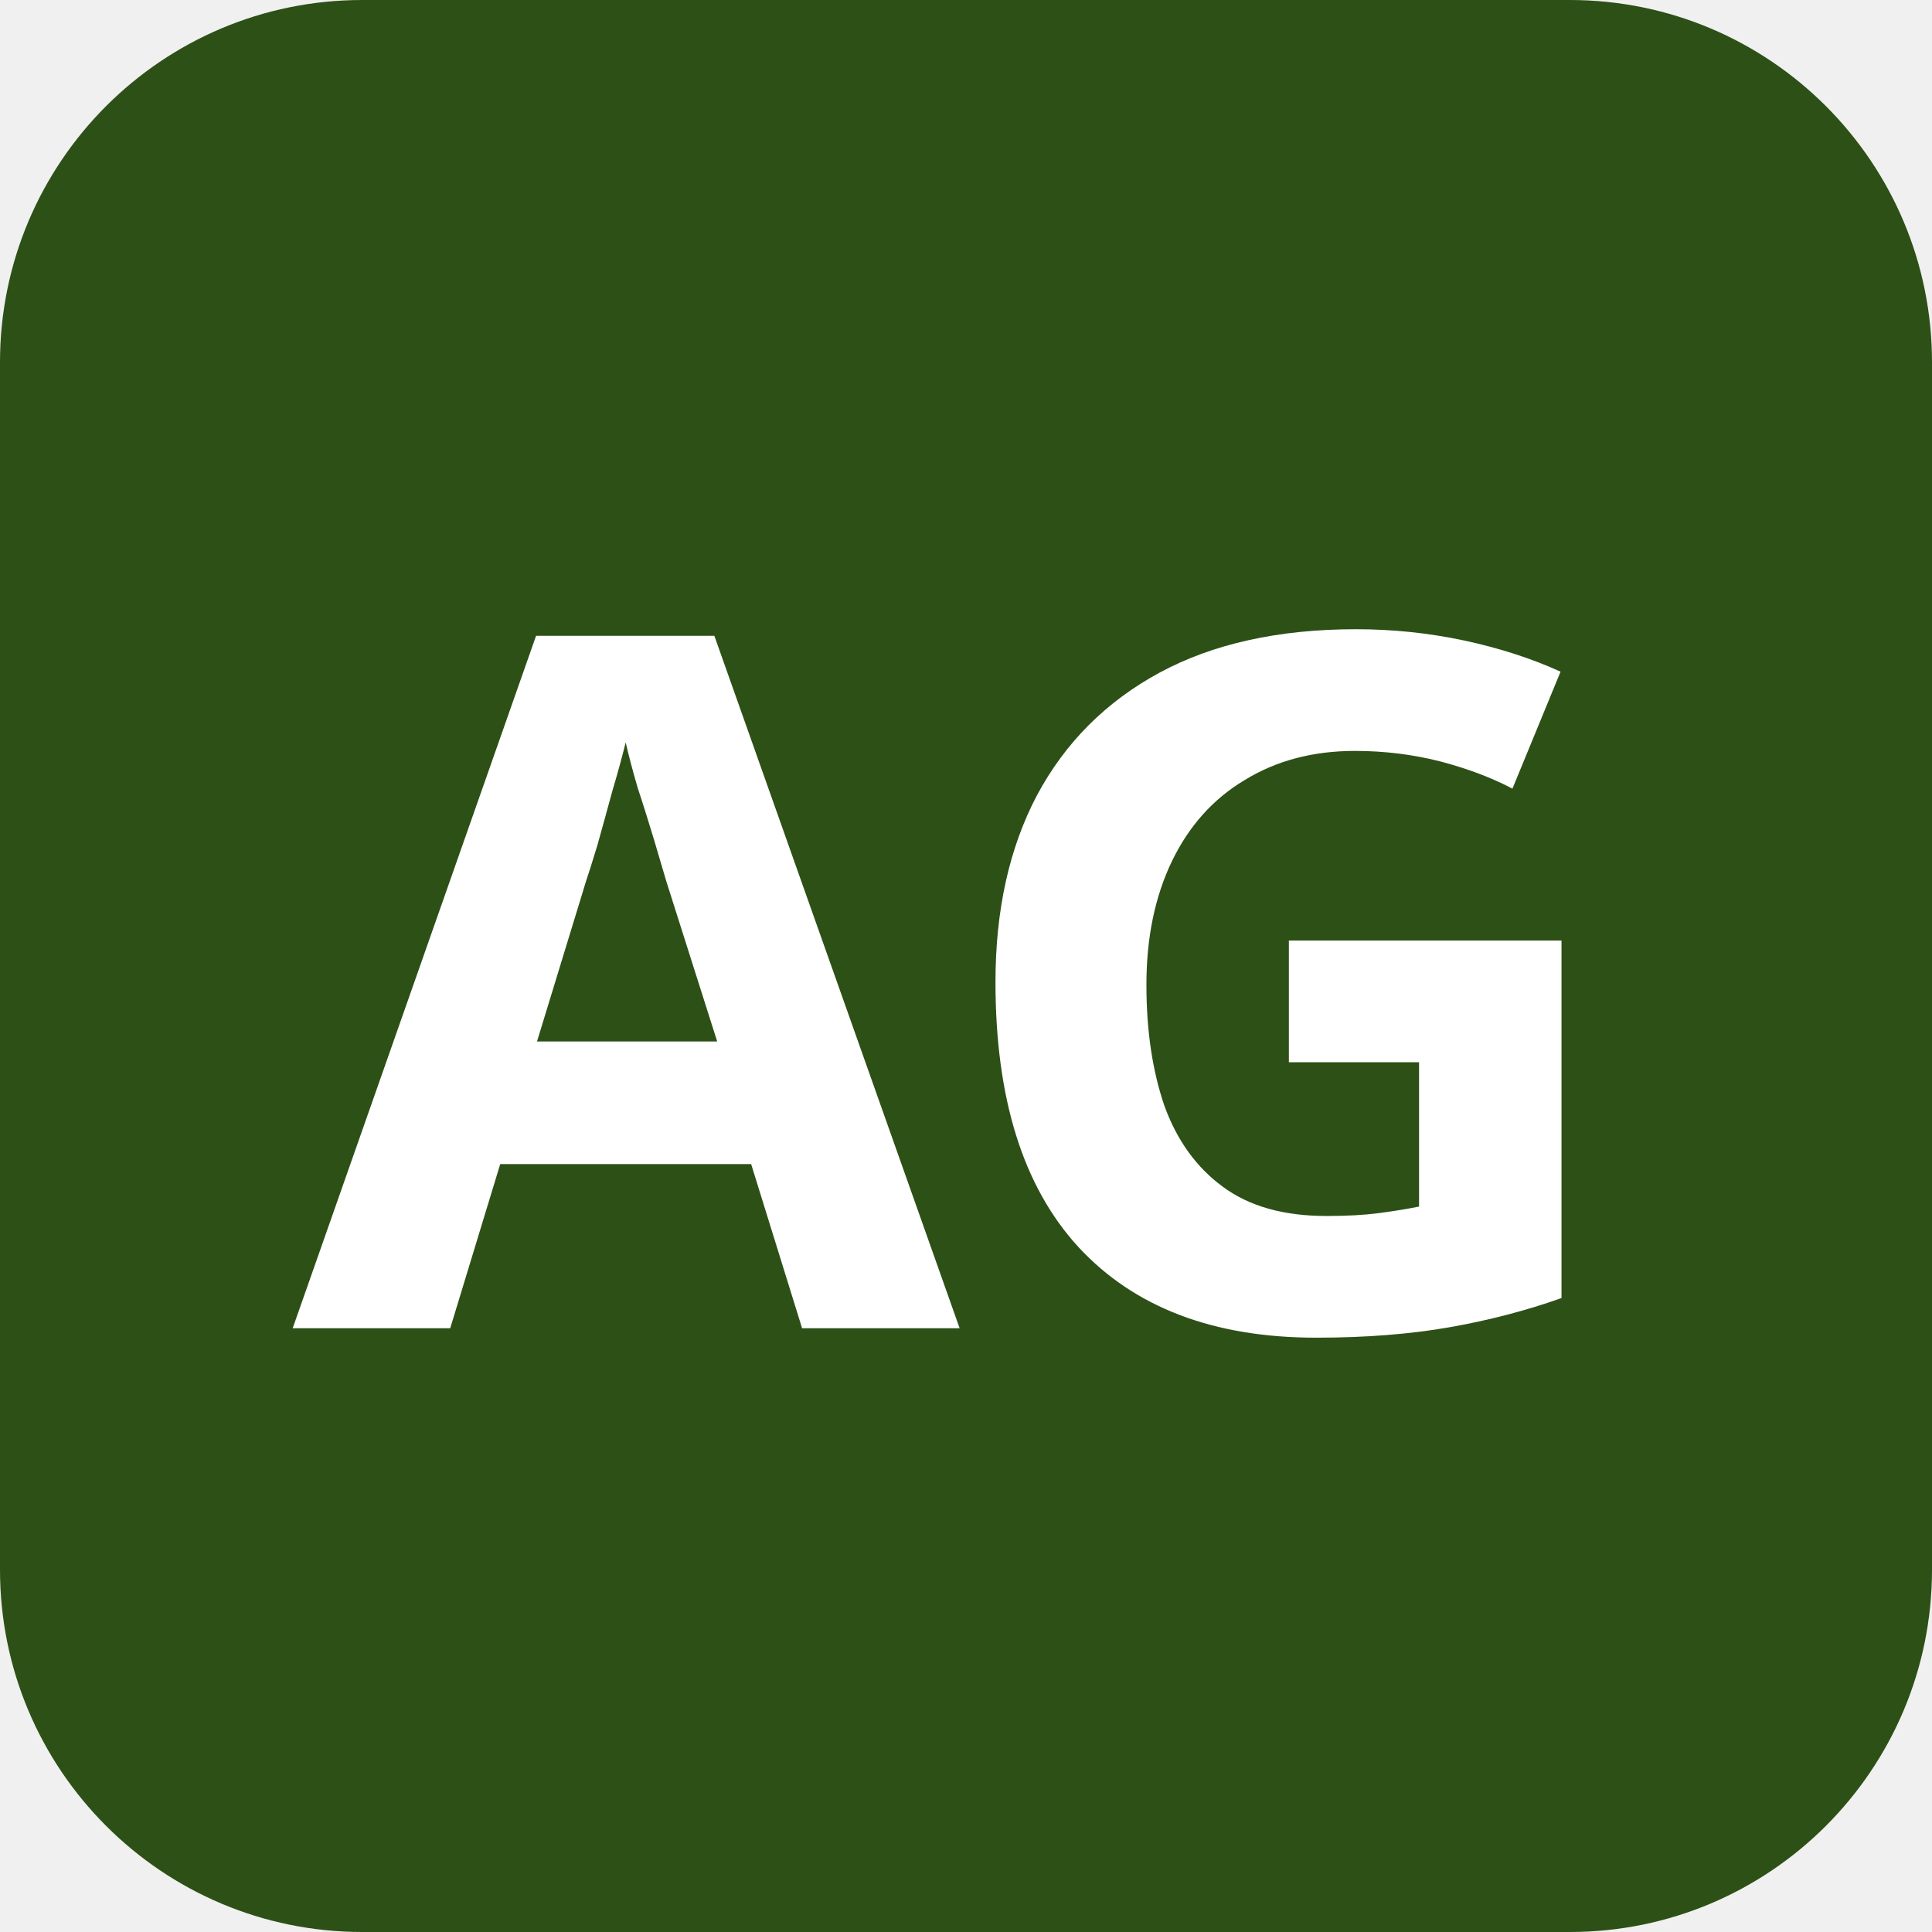
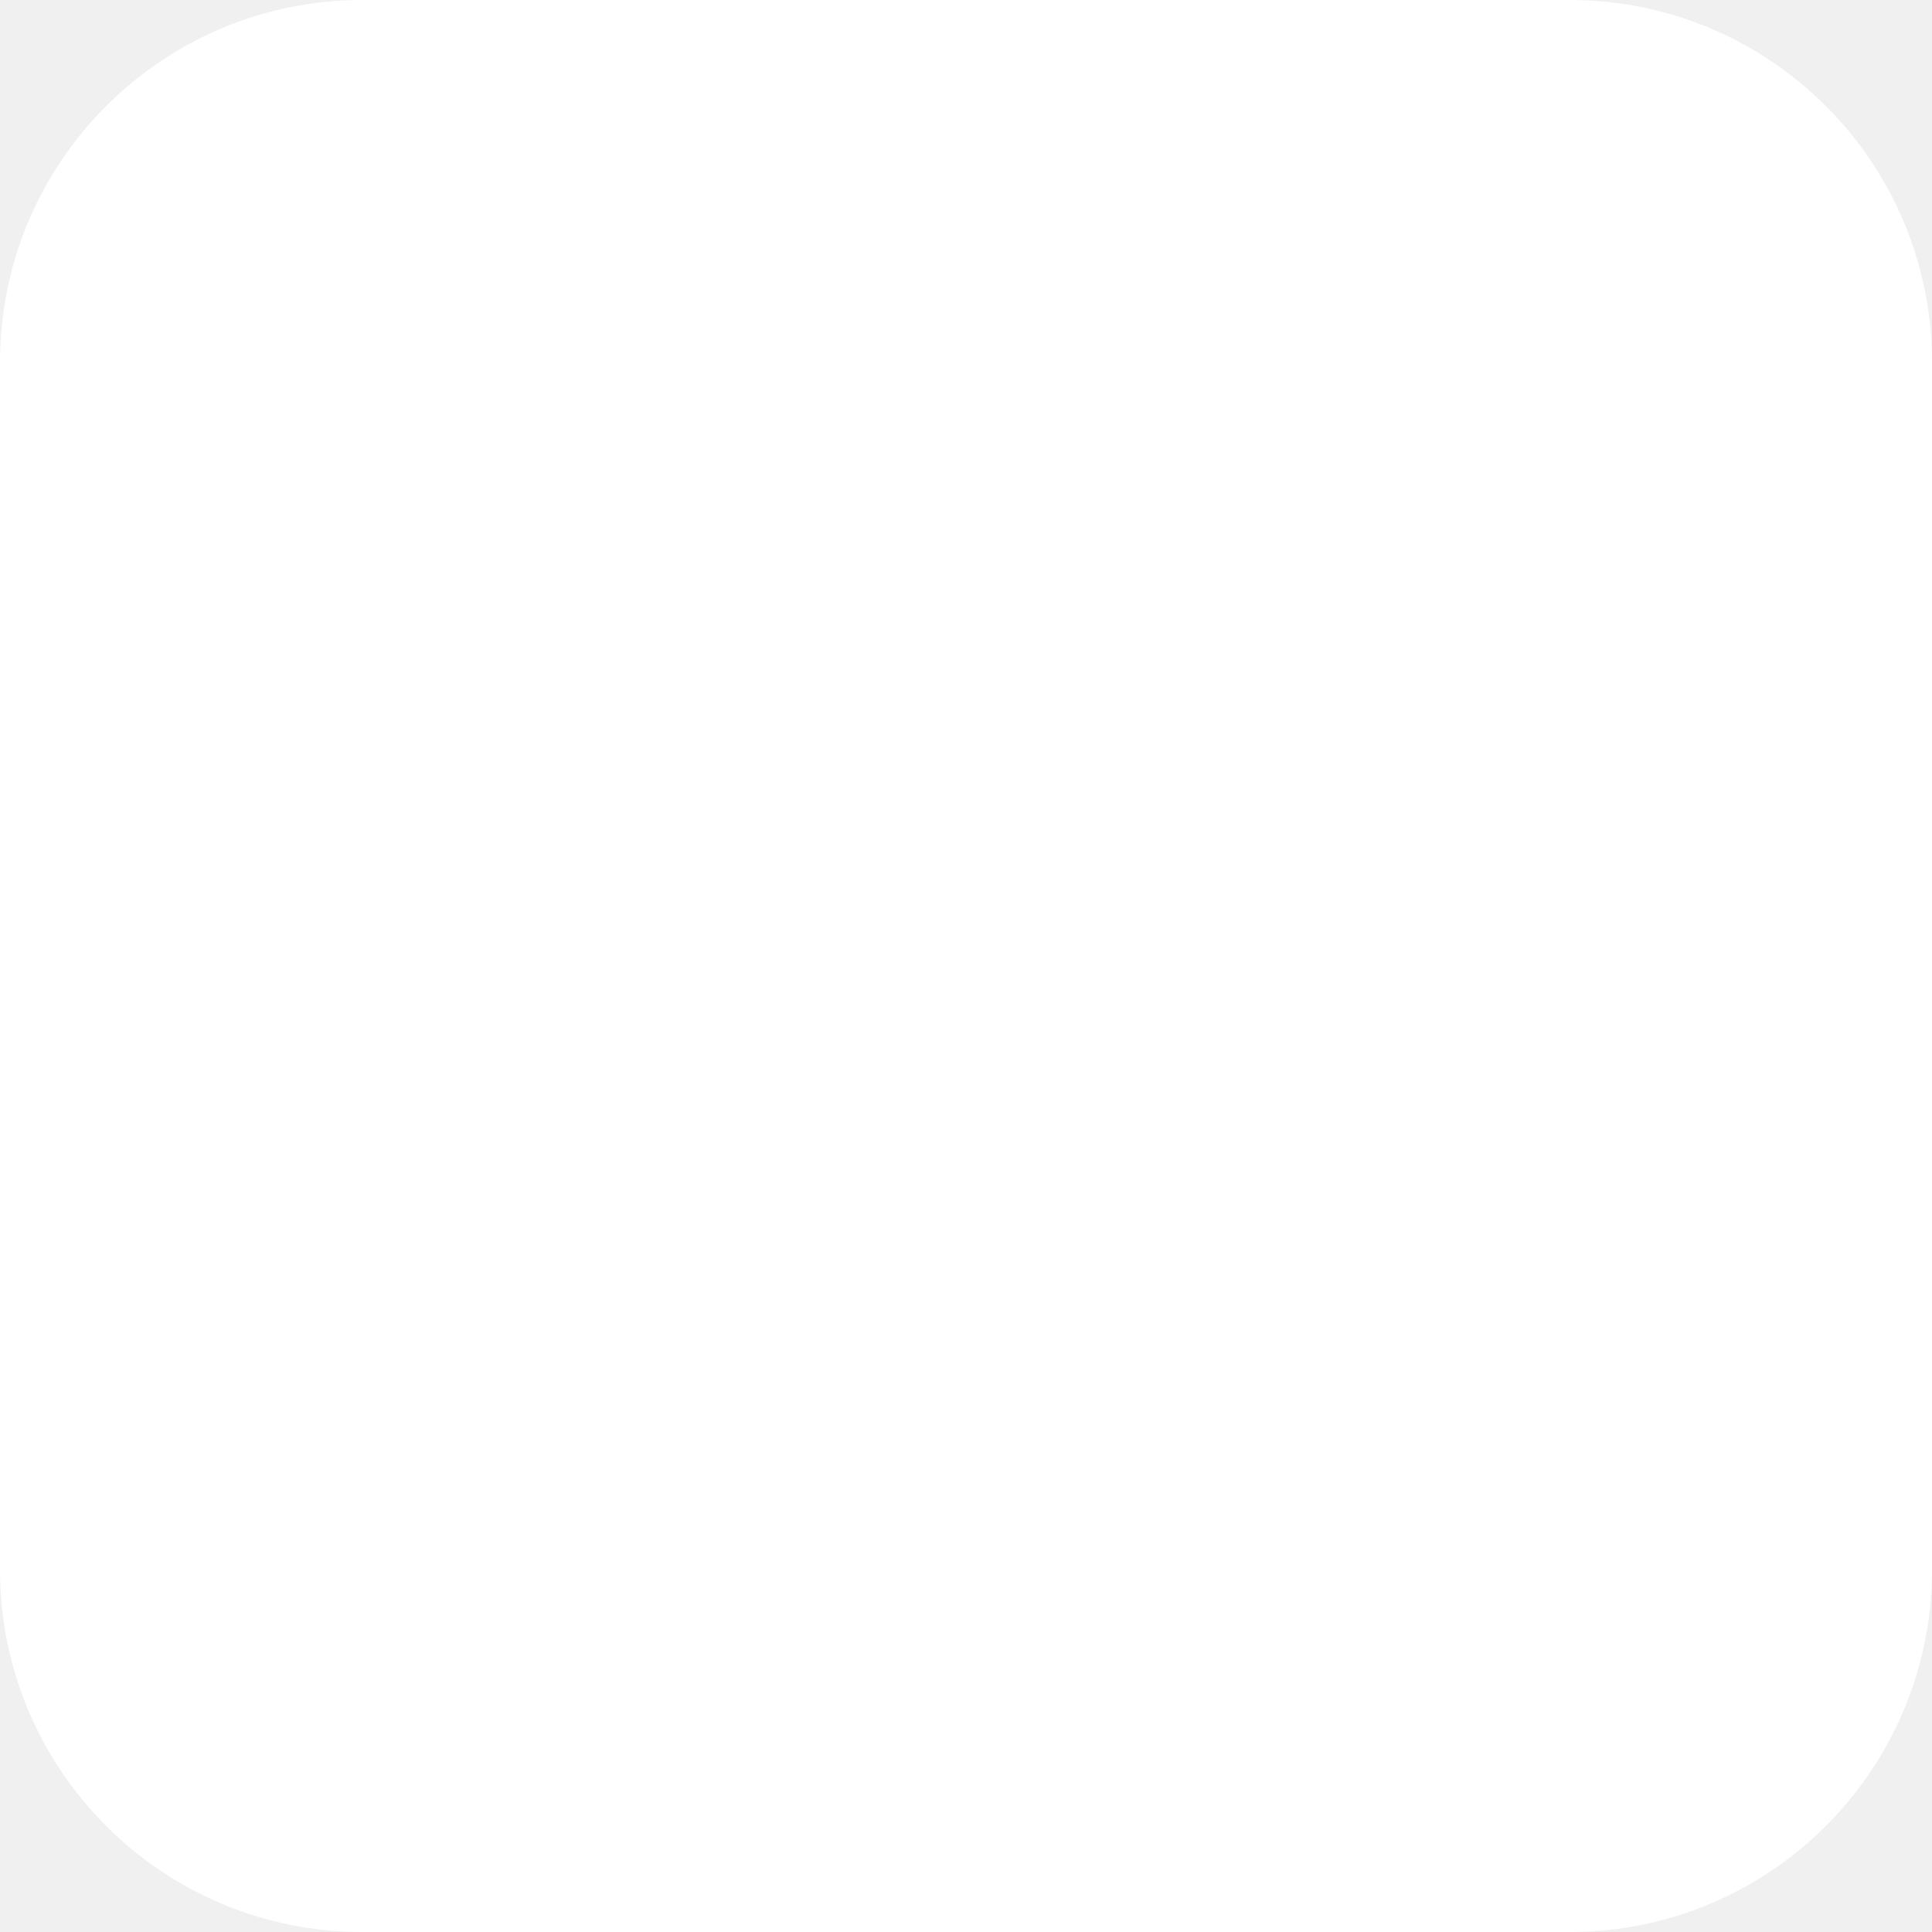
<svg xmlns="http://www.w3.org/2000/svg" viewBox="0 0 32 32">
-   <rect width="32" height="32" rx="6" fill="#2d5016" />
+   <rect width="32" height="32" rx="6" fill="#ffffff" />
  <text x="16" y="22" font-family="system-ui, sans-serif" font-size="16" font-weight="700" fill="white" text-anchor="middle">AG</text>
</svg>
